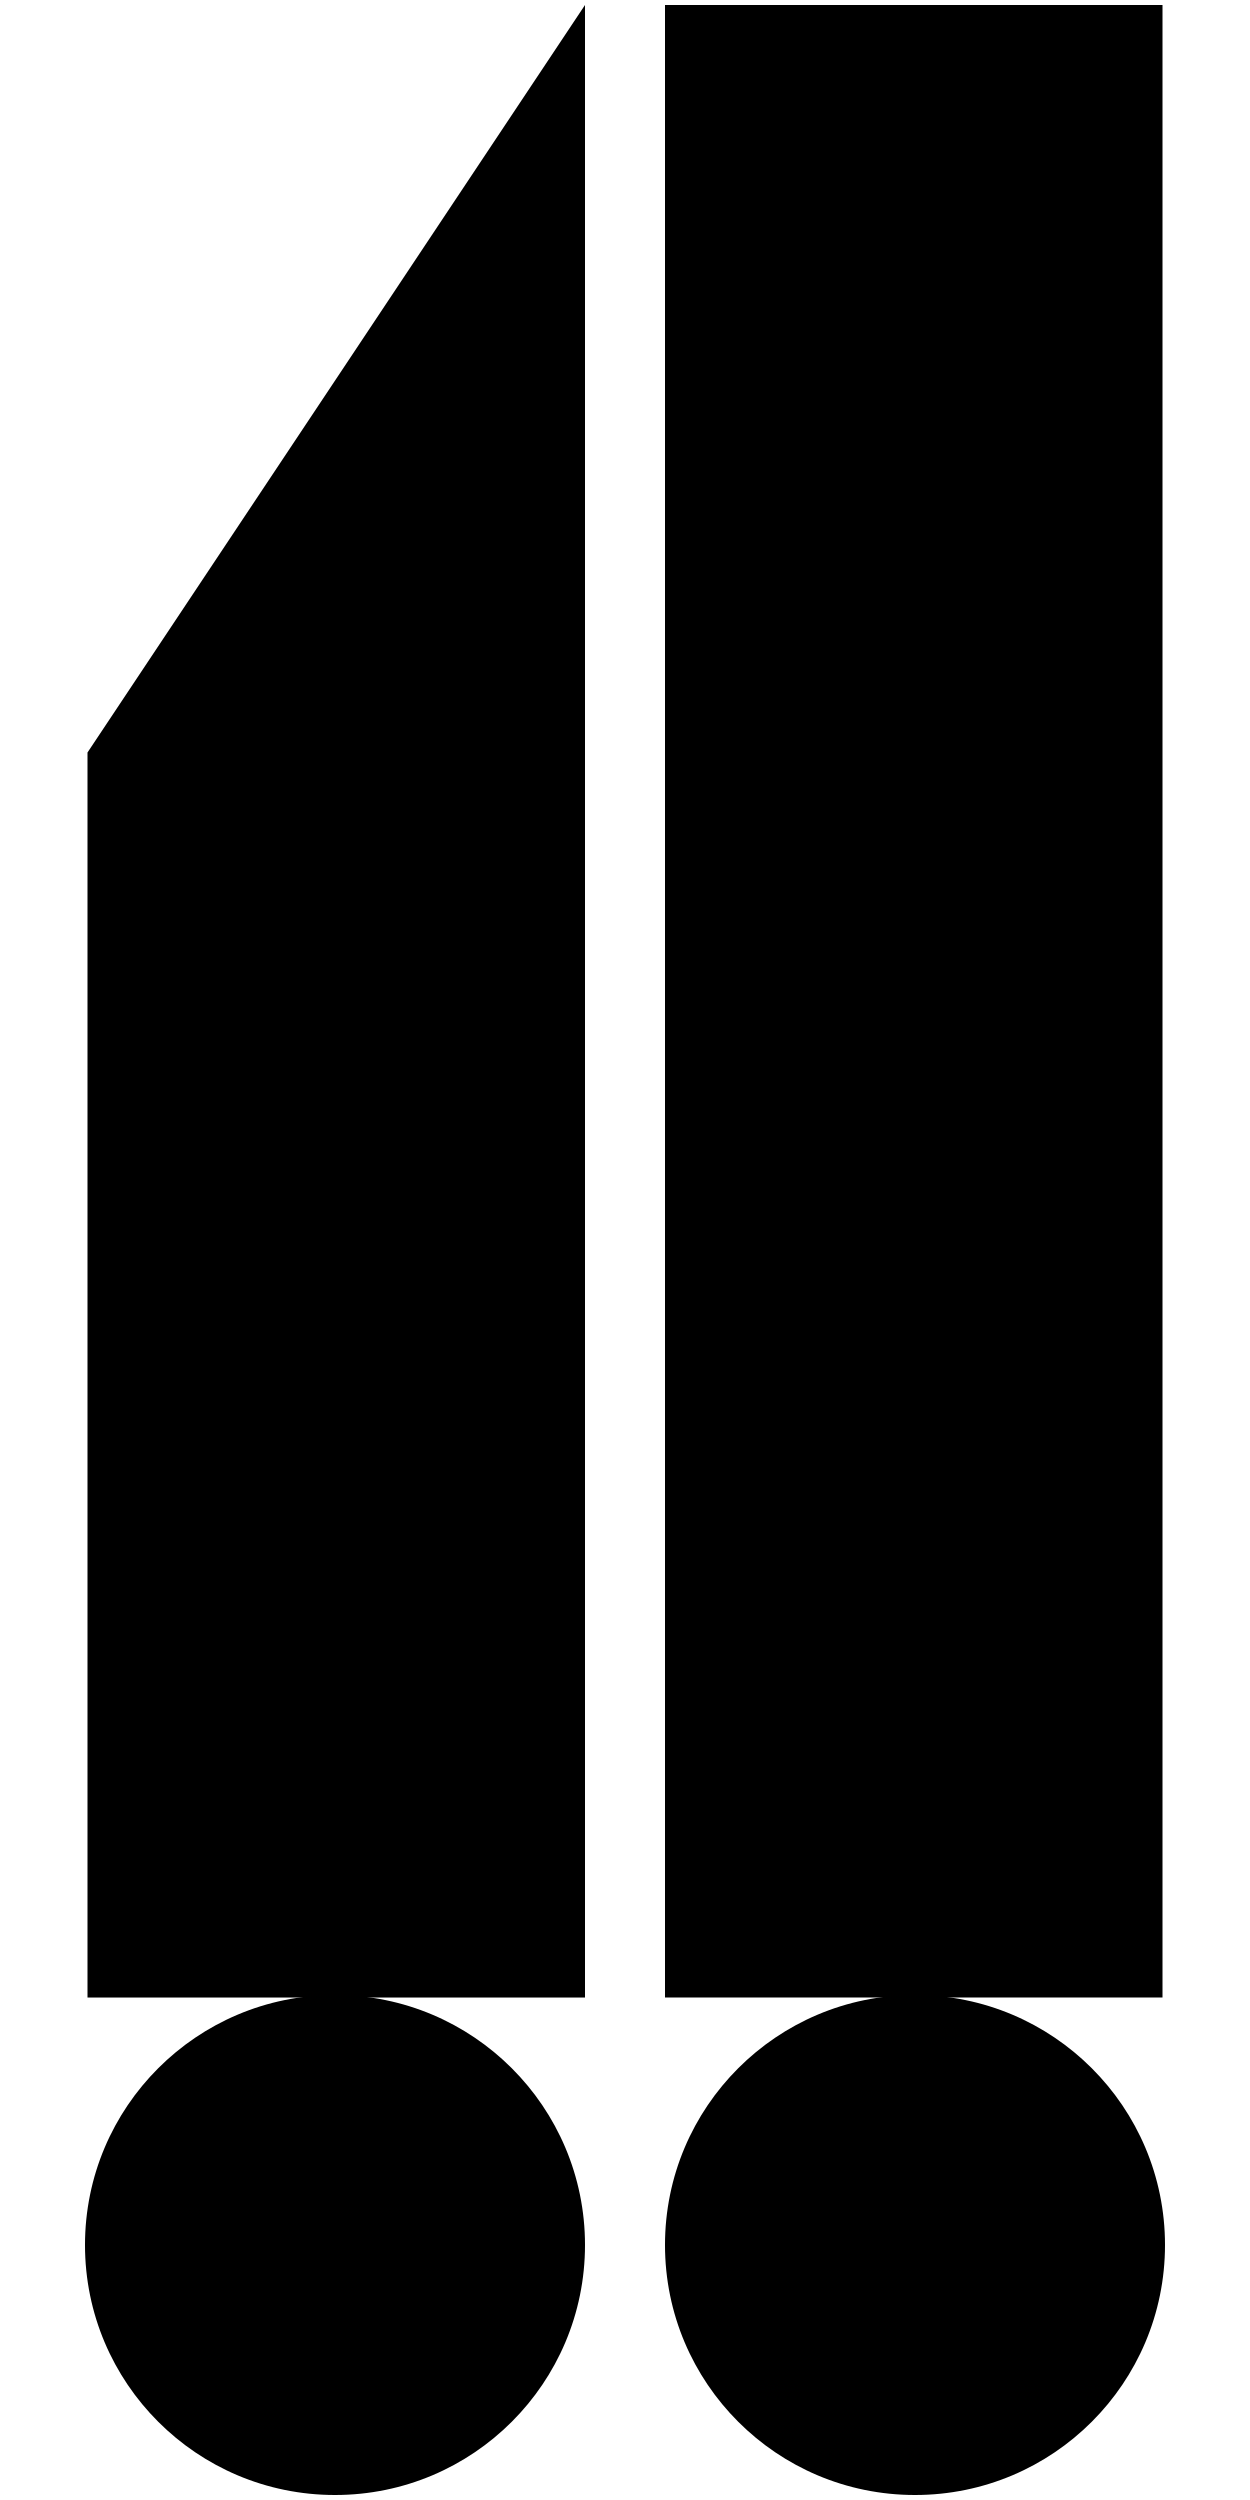
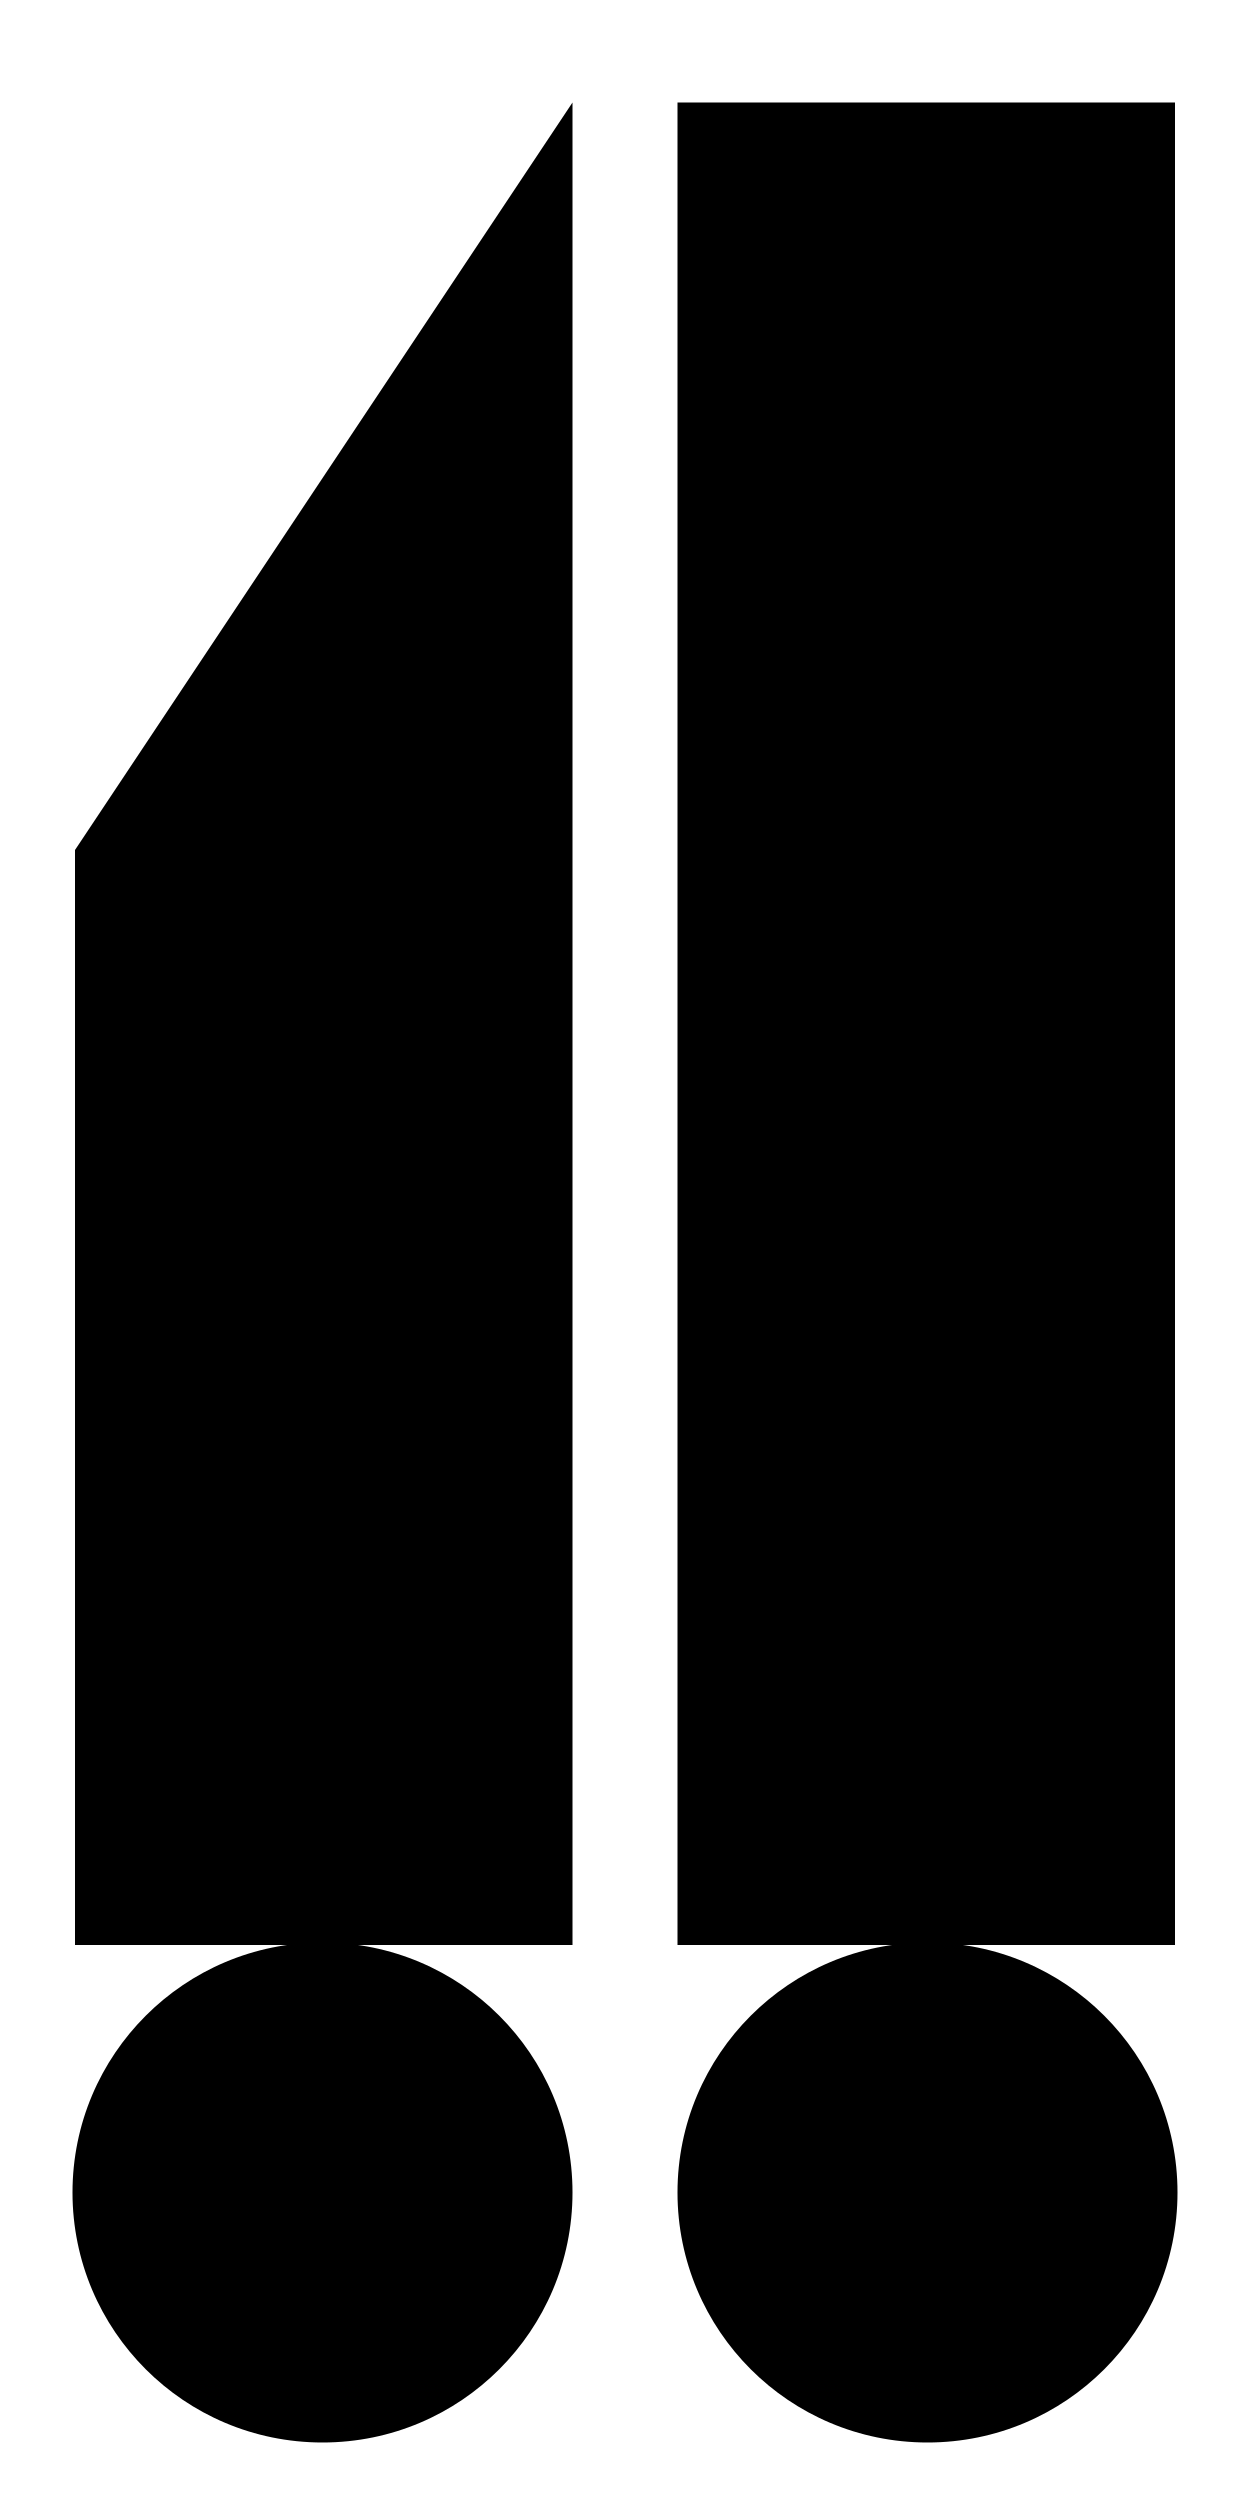
<svg xmlns="http://www.w3.org/2000/svg" version="1.1" id="text_top" x="0px" y="0px" viewBox="0 0 50 100" style="enable-background:new 0 0 50 100;" xml:space="preserve">
  <g>
-     <polygon points="23.4,79.9 3.5,79.9 3.5,30.1 23.4,0.2  " />
-     <circle cx="13.4" cy="89.8" r="10" />
+     <polygon points="22.9,77.8 3,77.8 3,34 22.9,4.1  " />
+     <circle cx="12.9" cy="87.7" r="10" />
  </g>
  <g>
-     <rect x="26.6" y="0.2" width="19.9" height="79.7" />
-     <circle cx="36.6" cy="89.8" r="10" />
+     <rect x="27.1" y="4.1" width="19.9" height="73.7" />
+     <circle cx="37.1" cy="87.7" r="10" />
  </g>
</svg>
